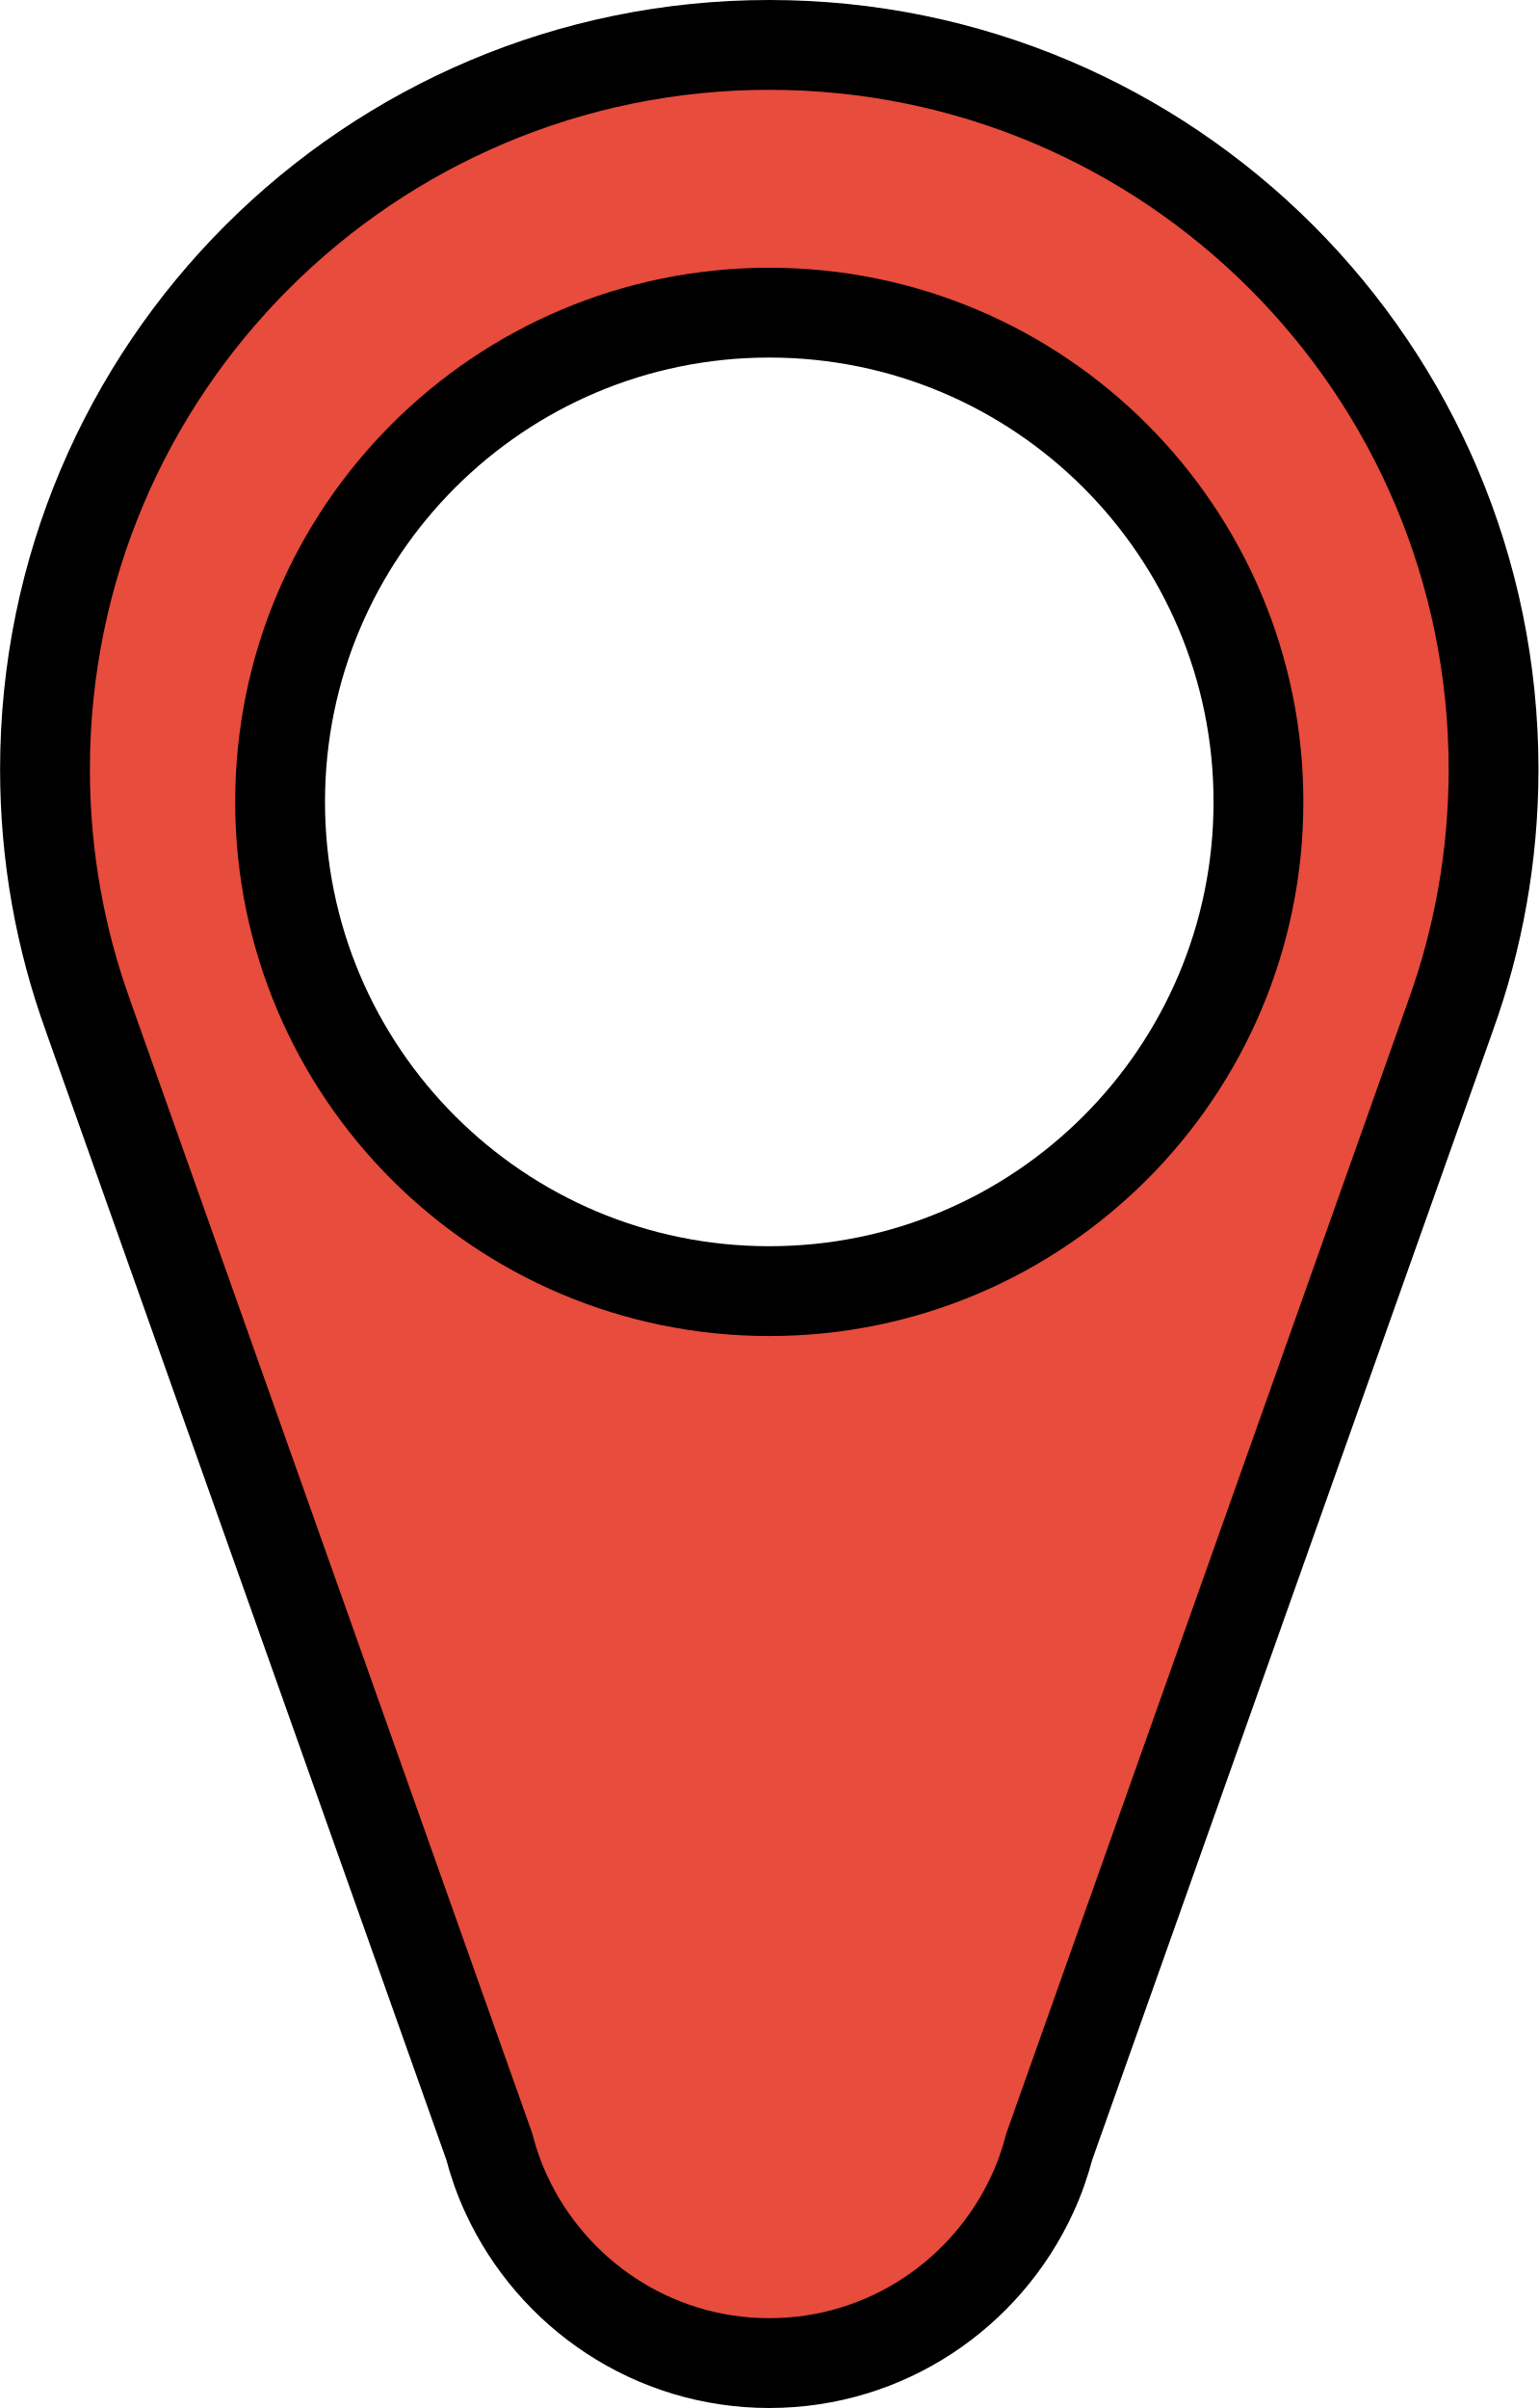
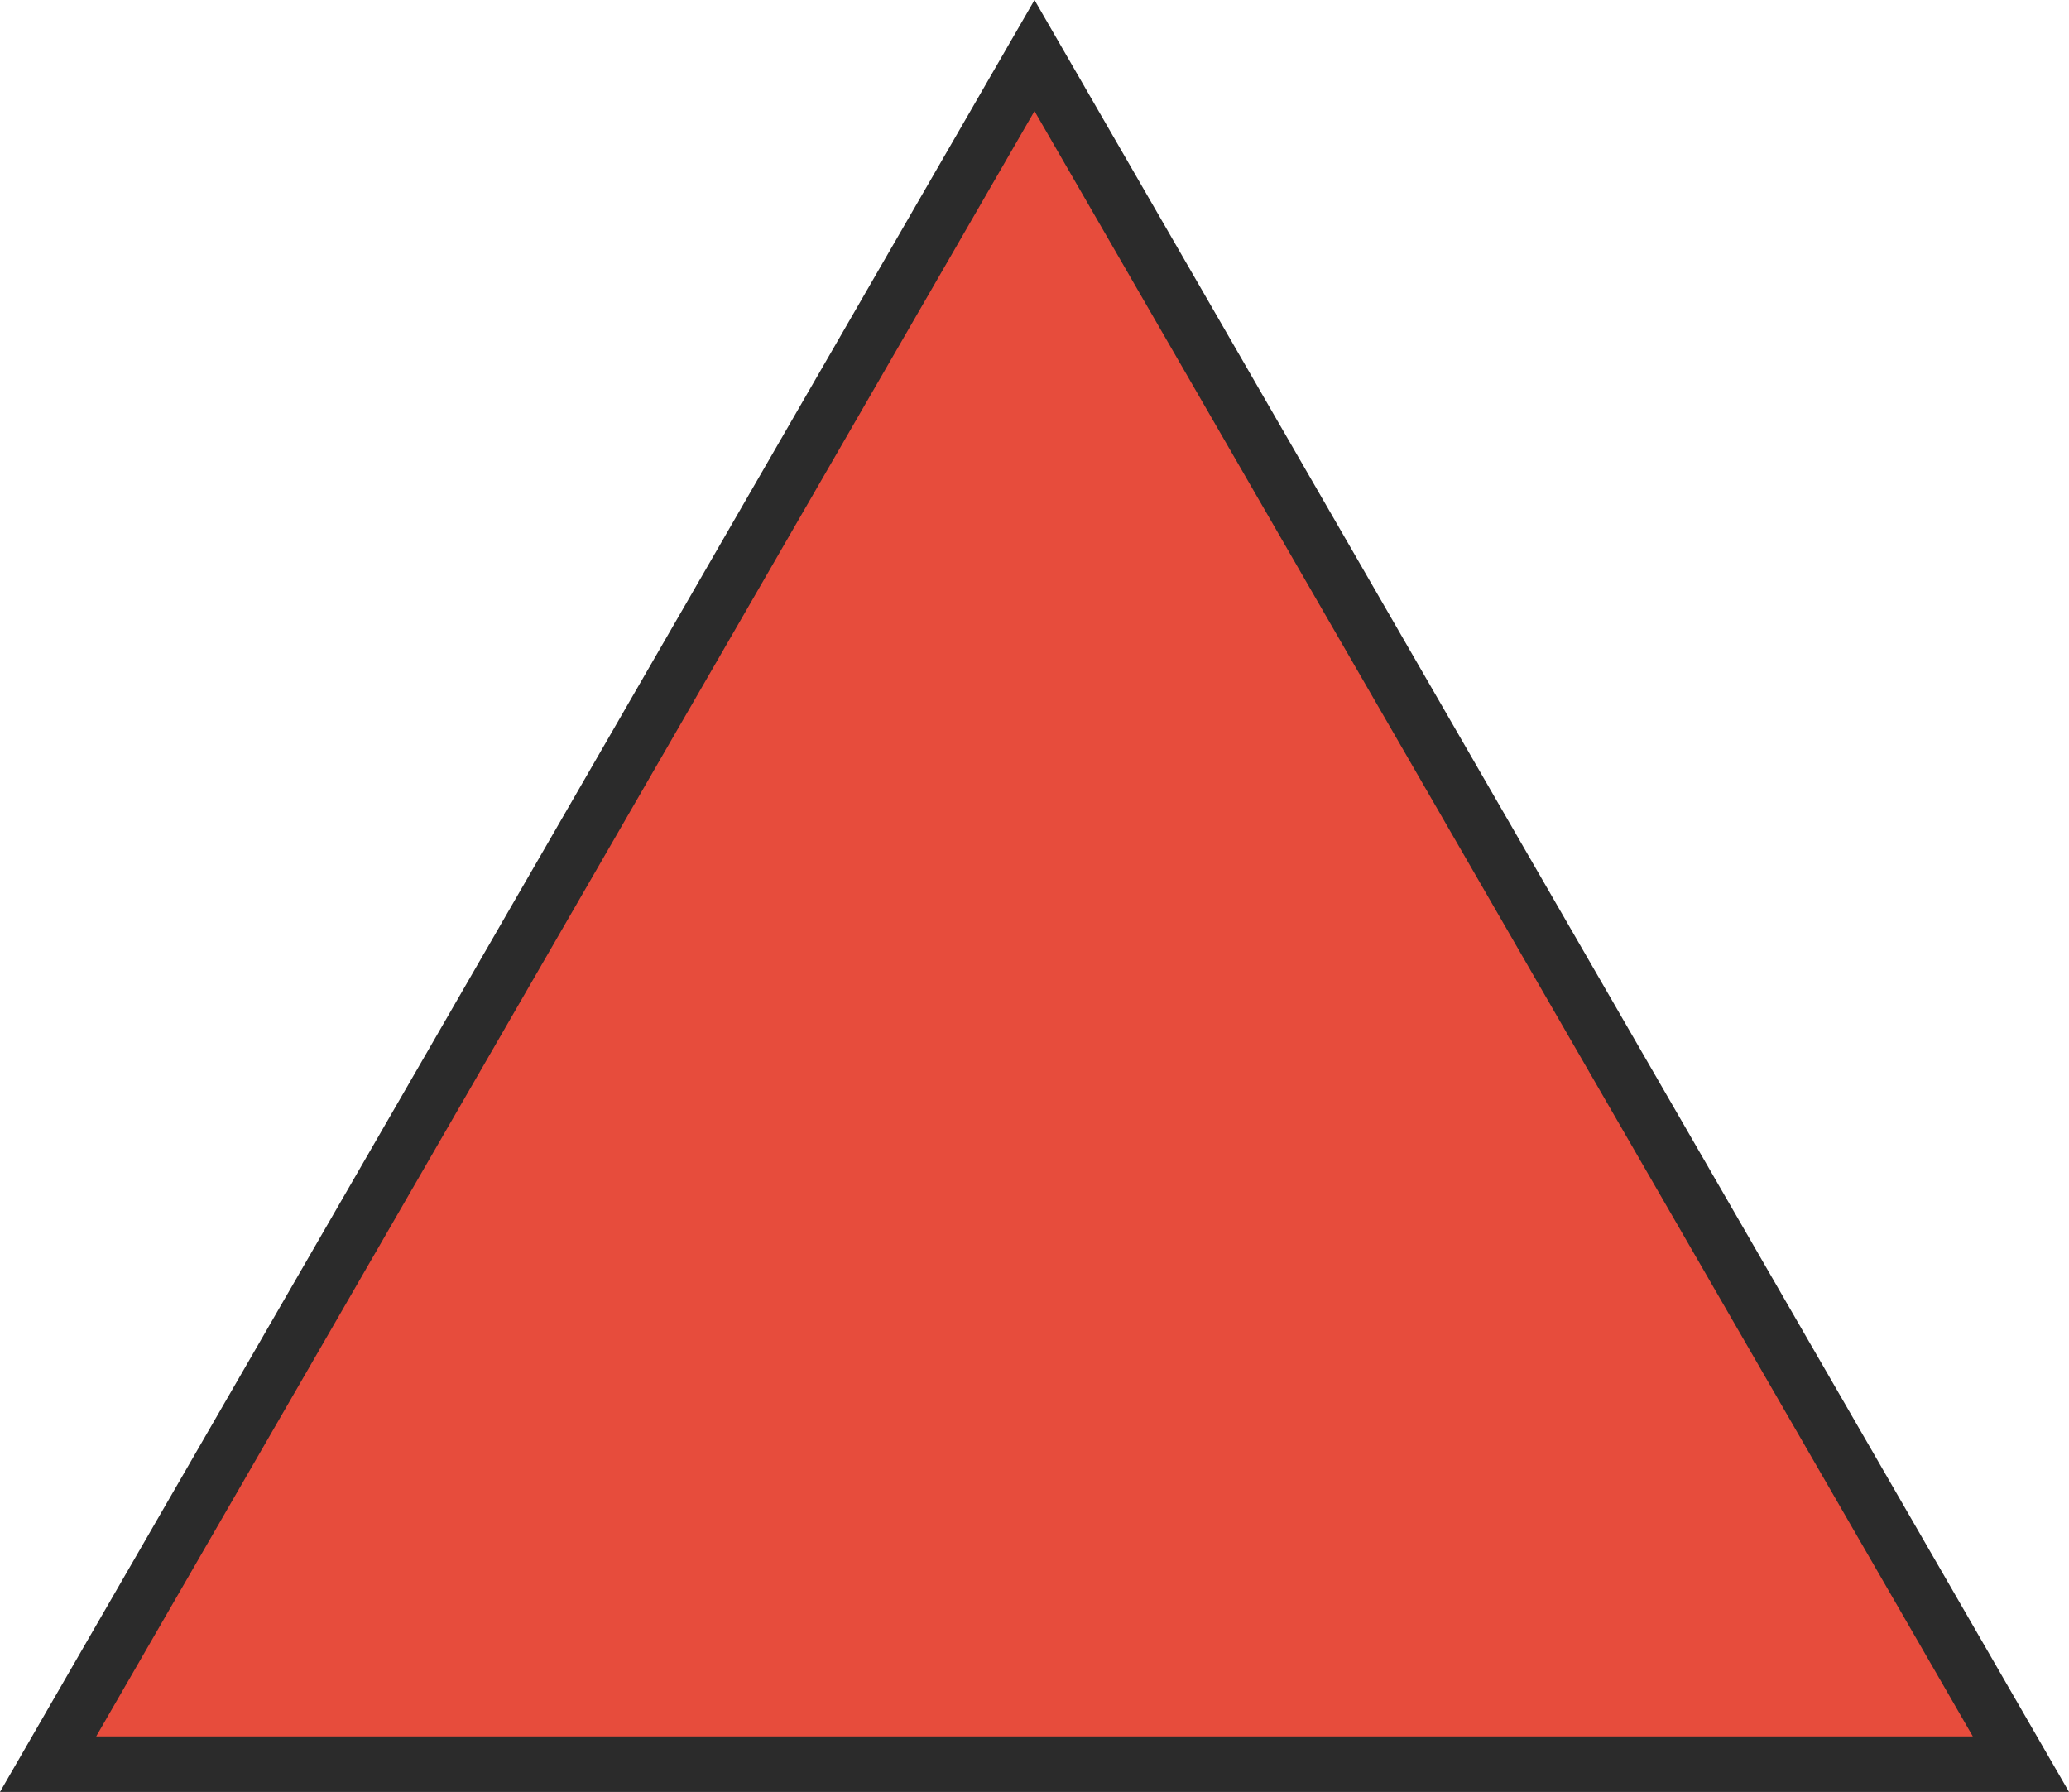
- <svg xmlns="http://www.w3.org/2000/svg" version="1.1" x="0px" y="0px" width="17.131px" height="26.81px" viewBox="-42.042 -7.226 17.131 26.81" enable-background="new -42.042 -7.226 17.131 26.81" xml:space="preserve">
-   <g id="Layer_1" display="none">
-     <path display="inline" fill="#BDC3C7" stroke="#000000" stroke-miterlimit="10" d="M-25.411,1.336   c-0.002-4.453-3.612-8.062-8.065-8.062c-4.455,0-8.065,3.611-8.065,8.065c0,0.966,0.17,1.891,0.481,2.749l0.012,0.035l4.453,12.547   c0.048,0.183,0.11,0.361,0.189,0.531c0.51,1.109,1.629,1.883,2.93,1.883c1.302,0,2.42-0.773,2.93-1.883   c0.079-0.17,0.141-0.349,0.189-0.531l4.453-12.547l0.012-0.035c0.311-0.857,0.48-1.782,0.481-2.745c0-0.001,0-0.002,0-0.004   S-25.411,1.338-25.411,1.336z" />
-     <circle display="inline" fill="#BDC3C7" stroke="#000000" stroke-miterlimit="10" cx="-33.476" cy="1.702" r="5.447" />
+ <svg xmlns="http://www.w3.org/2000/svg" version="1.1" x="0px" y="0px" width="18.63px" height="16.133px" viewBox="71.304 1.608 18.63 16.133" enable-background="new 71.304 1.608 18.63 16.133" xml:space="preserve">
+   <g id="Layer_1">
+     <polygon fill="#E74C3C" stroke="#2B2B2B" stroke-width="0.5" stroke-miterlimit="10" points="71.737,17.491 80.619,2.108    89.501,17.491  " />
  </g>
+   <g id="Layer_2_1_">
+ </g>
  <g id="Layer_3">
-     <g>
-       <path fill="#E74C3C" stroke="#000000" stroke-miterlimit="10" d="M-33.476-6.726c-4.455,0-8.065,3.611-8.065,8.065    c0,0.966,0.17,1.891,0.481,2.749l0.012,0.035l4.453,12.547c0.048,0.183,0.11,0.361,0.189,0.531c0.51,1.109,1.629,1.883,2.93,1.883    c1.302,0,2.42-0.773,2.93-1.883c0.079-0.17,0.141-0.349,0.189-0.531l4.453-12.547l0.012-0.035c0.311-0.857,0.48-1.782,0.481-2.745    c0-0.001,0-0.002,0-0.004s0-0.001,0-0.003C-25.413-3.117-29.022-6.726-33.476-6.726z M-33.476,7.149    c-3.009,0-5.447-2.439-5.447-5.447s2.438-5.447,5.447-5.447s5.447,2.439,5.447,5.447S-30.467,7.149-33.476,7.149z" />
-     </g>
-   </g>
-   <g id="Layer_2">
</g>
</svg>
